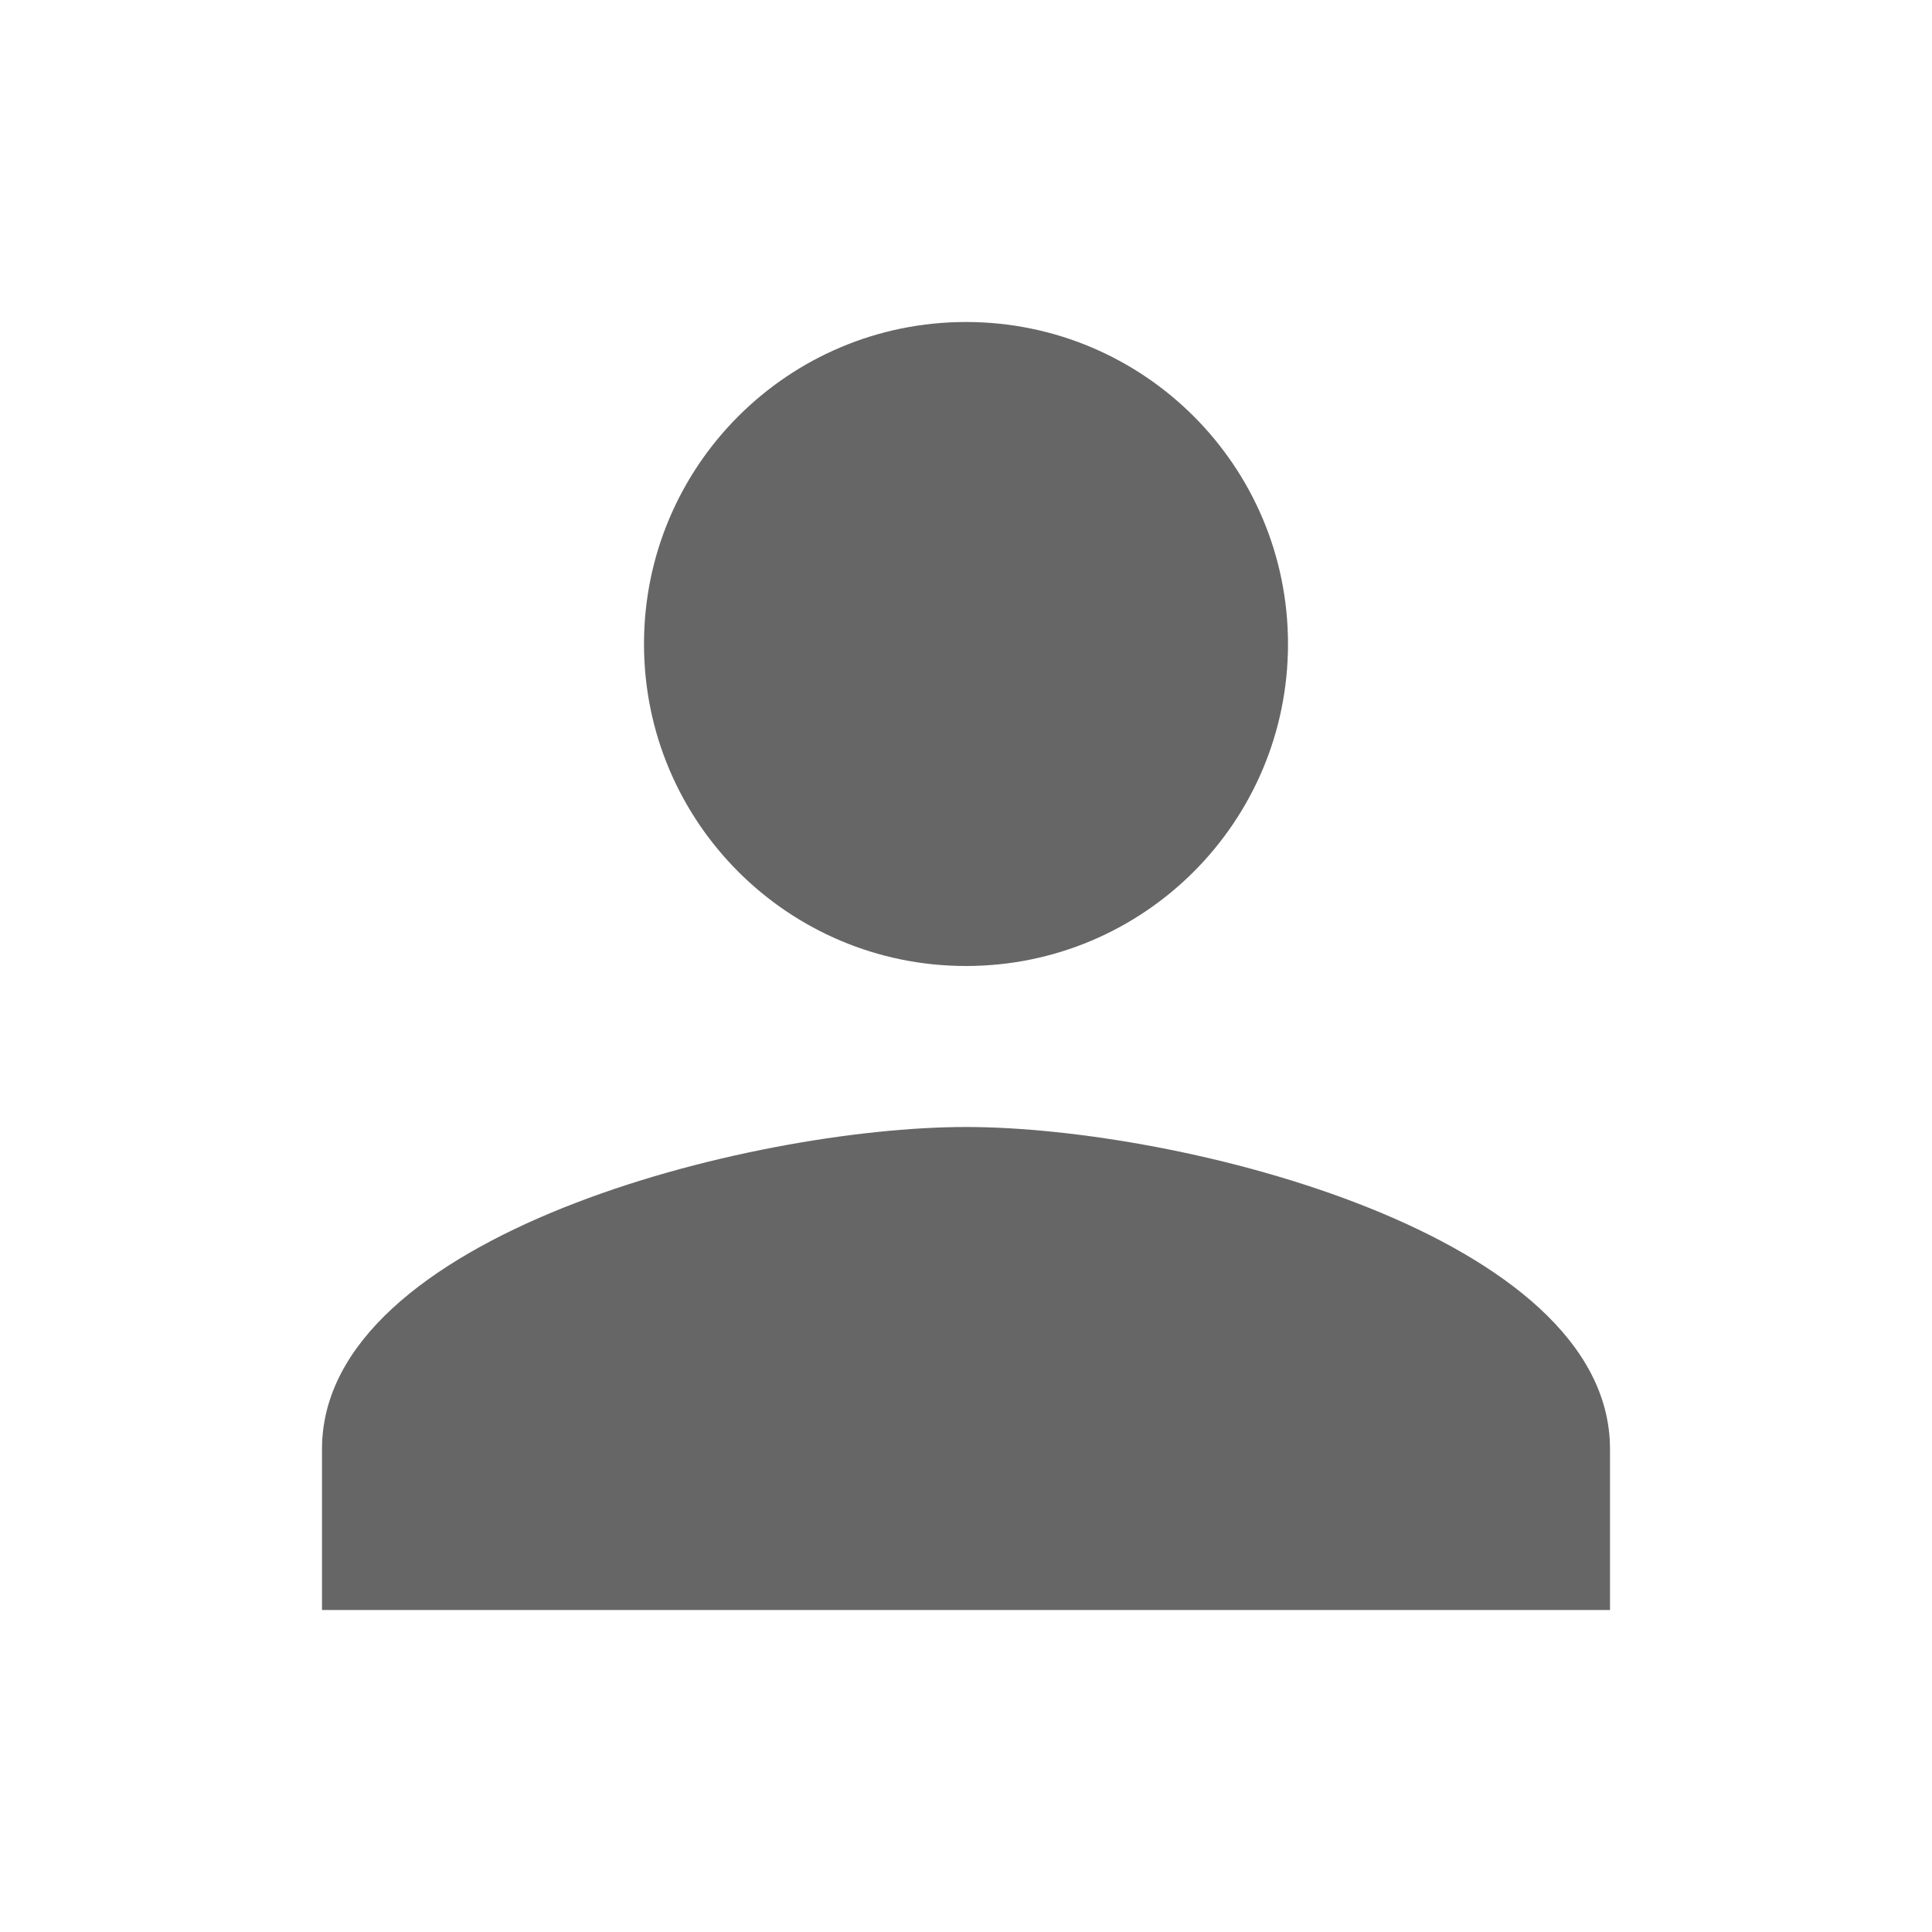
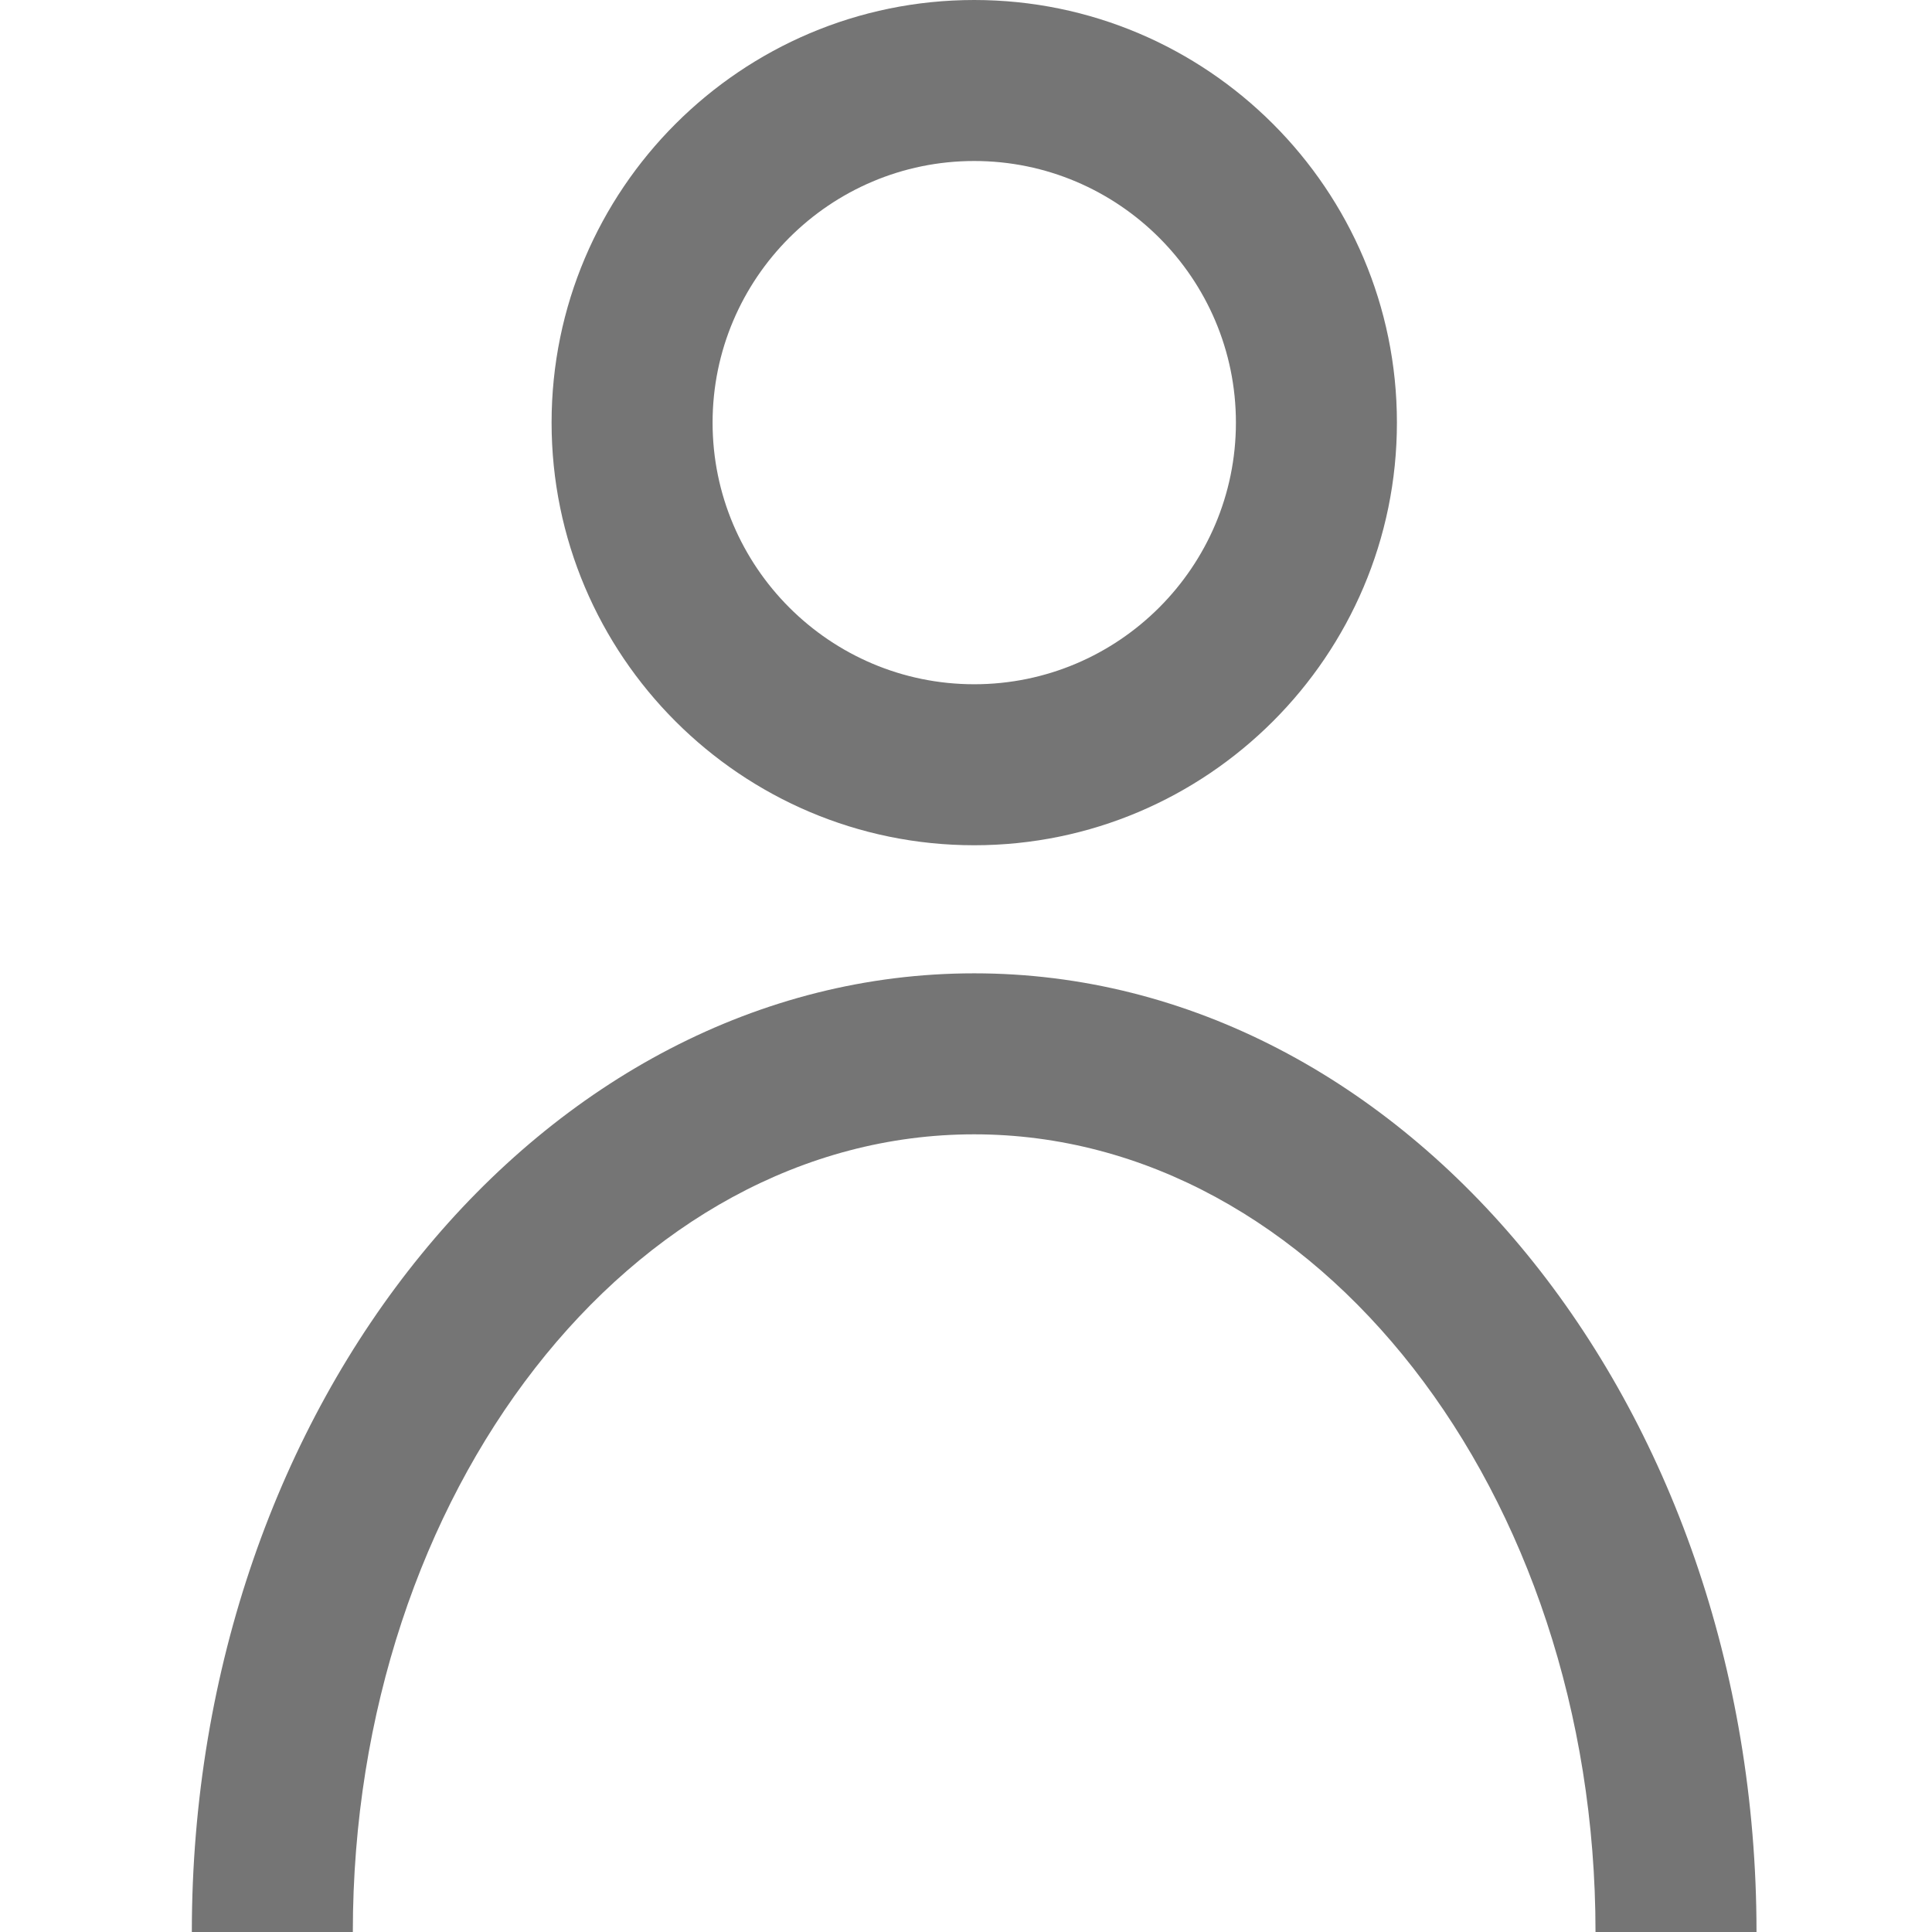
- <svg xmlns="http://www.w3.org/2000/svg" viewBox="0 0 24 24" width="24" height="24">
-   <path fill="#666" d="M12 12c2.21 0 4-1.79 4-4s-1.79-4-4-4-4 1.79-4 4 1.79 4 4 4zm0 2c-2.67 0-8 1.34-8 4v2h16v-2c0-2.66-5.33-4-8-4z" />
+ <svg xmlns="http://www.w3.org/2000/svg" class="icon" width="200px" height="200.00px" viewBox="0 0 1024 1024" version="1.1">
+   <path d="M516.352 448c-123.563 0-224-100.48-224-224S392.789 0 516.352 0s224.043 100.48 224.043 224-100.523 224-224.043 224z m0-362.667c-76.459 0-138.667 62.208-138.667 138.667s62.208 138.667 138.667 138.667c76.501 0 138.709-62.208 138.709-138.667S592.853 85.333 516.352 85.333zM930.987 1024h-85.333c0-233.131-147.755-422.784-329.344-422.784S187.008 790.869 187.008 1024h-85.333c0-280.149 186.027-508.117 414.677-508.117 228.651 0 414.635 227.968 414.635 508.117z" fill="#757575" />
</svg>
